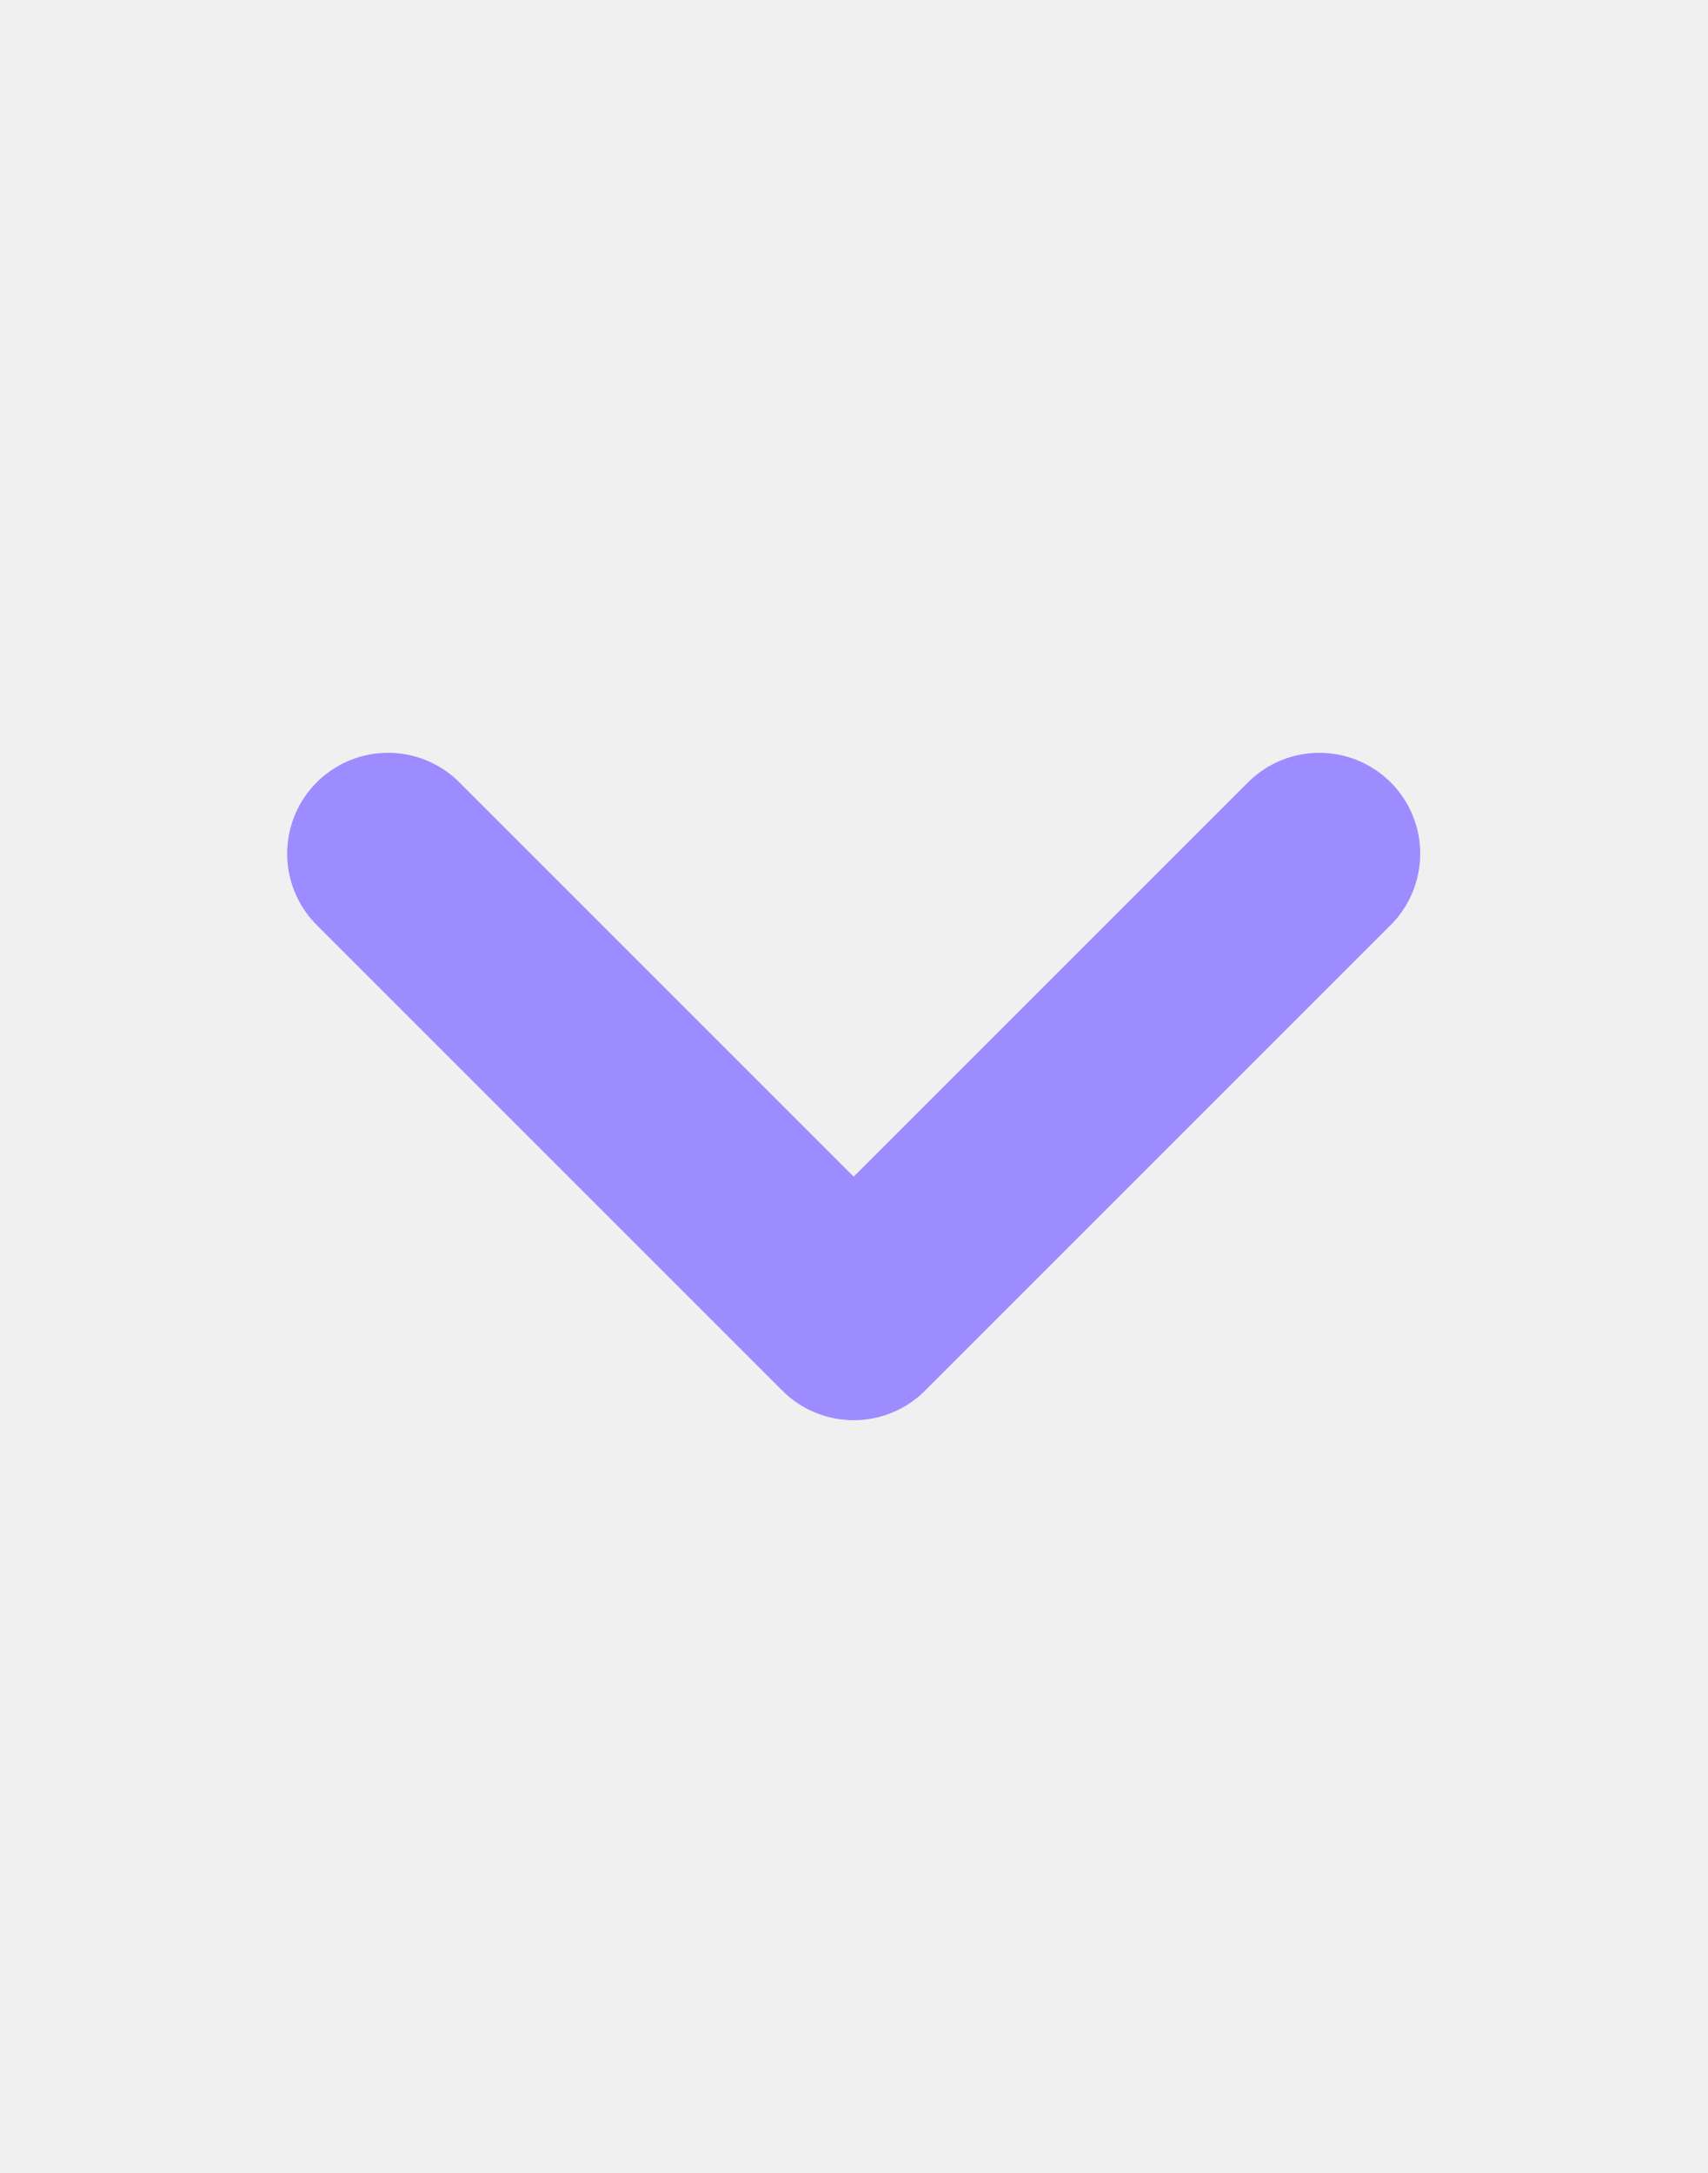
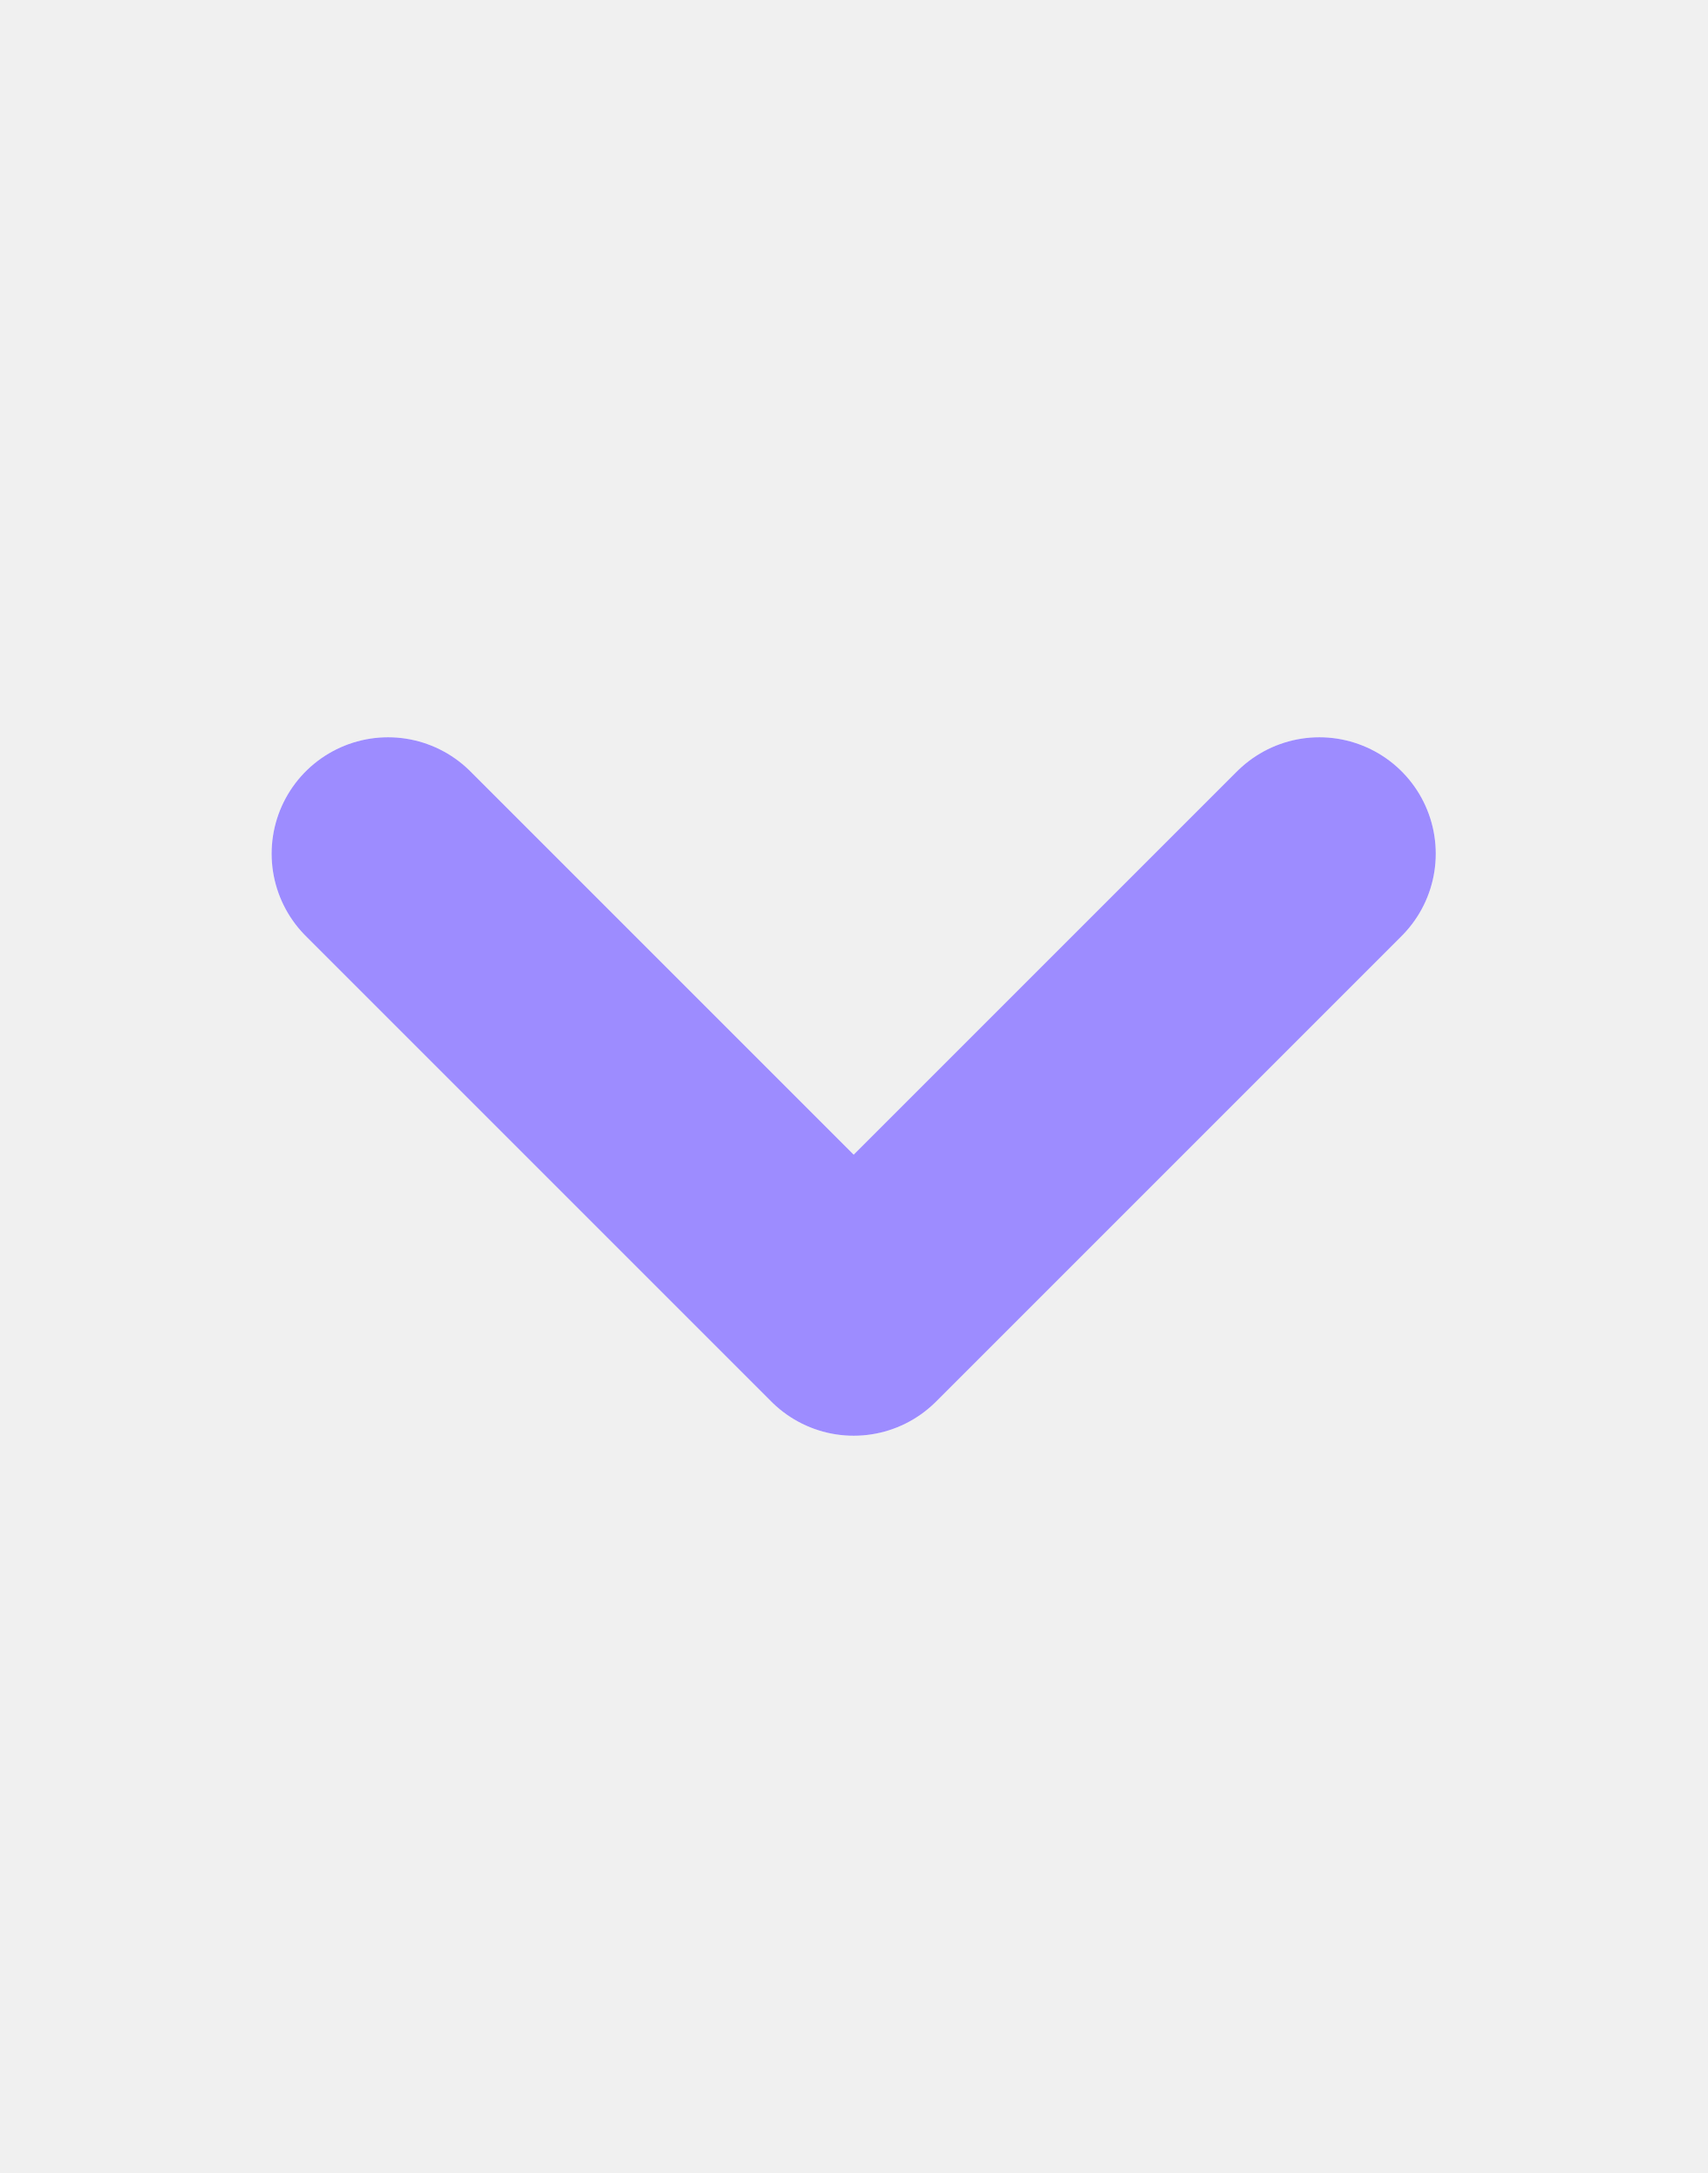
<svg xmlns="http://www.w3.org/2000/svg" xmlns:xlink="http://www.w3.org/1999/xlink" x="0" y="0" width="11" height="14" viewBox="0 0 11 14">
  <style>
    use:not(:target) {
      display: none;
    }
    use {
      fill: none;
      stroke: #fff;
-       stroke-width: 1.3;
+       stroke-width: 1.5;
      stroke-linecap: round;
      stroke-linejoin: round;
-     }
-     use[id="closed"] {
-       opacity: 0.35;
    }
    use[id="open"] {
      stroke: #9d8cff;
    }
  </style>
  <defs style="display: none;">
    <path id="drop-shape" d="M2.5 5.5 5.5 8.5 8.5 5.5" />
  </defs>
  <use id="closed" xlink:href="#drop-shape" />
  <use id="open" xlink:href="#drop-shape" />
</svg>
